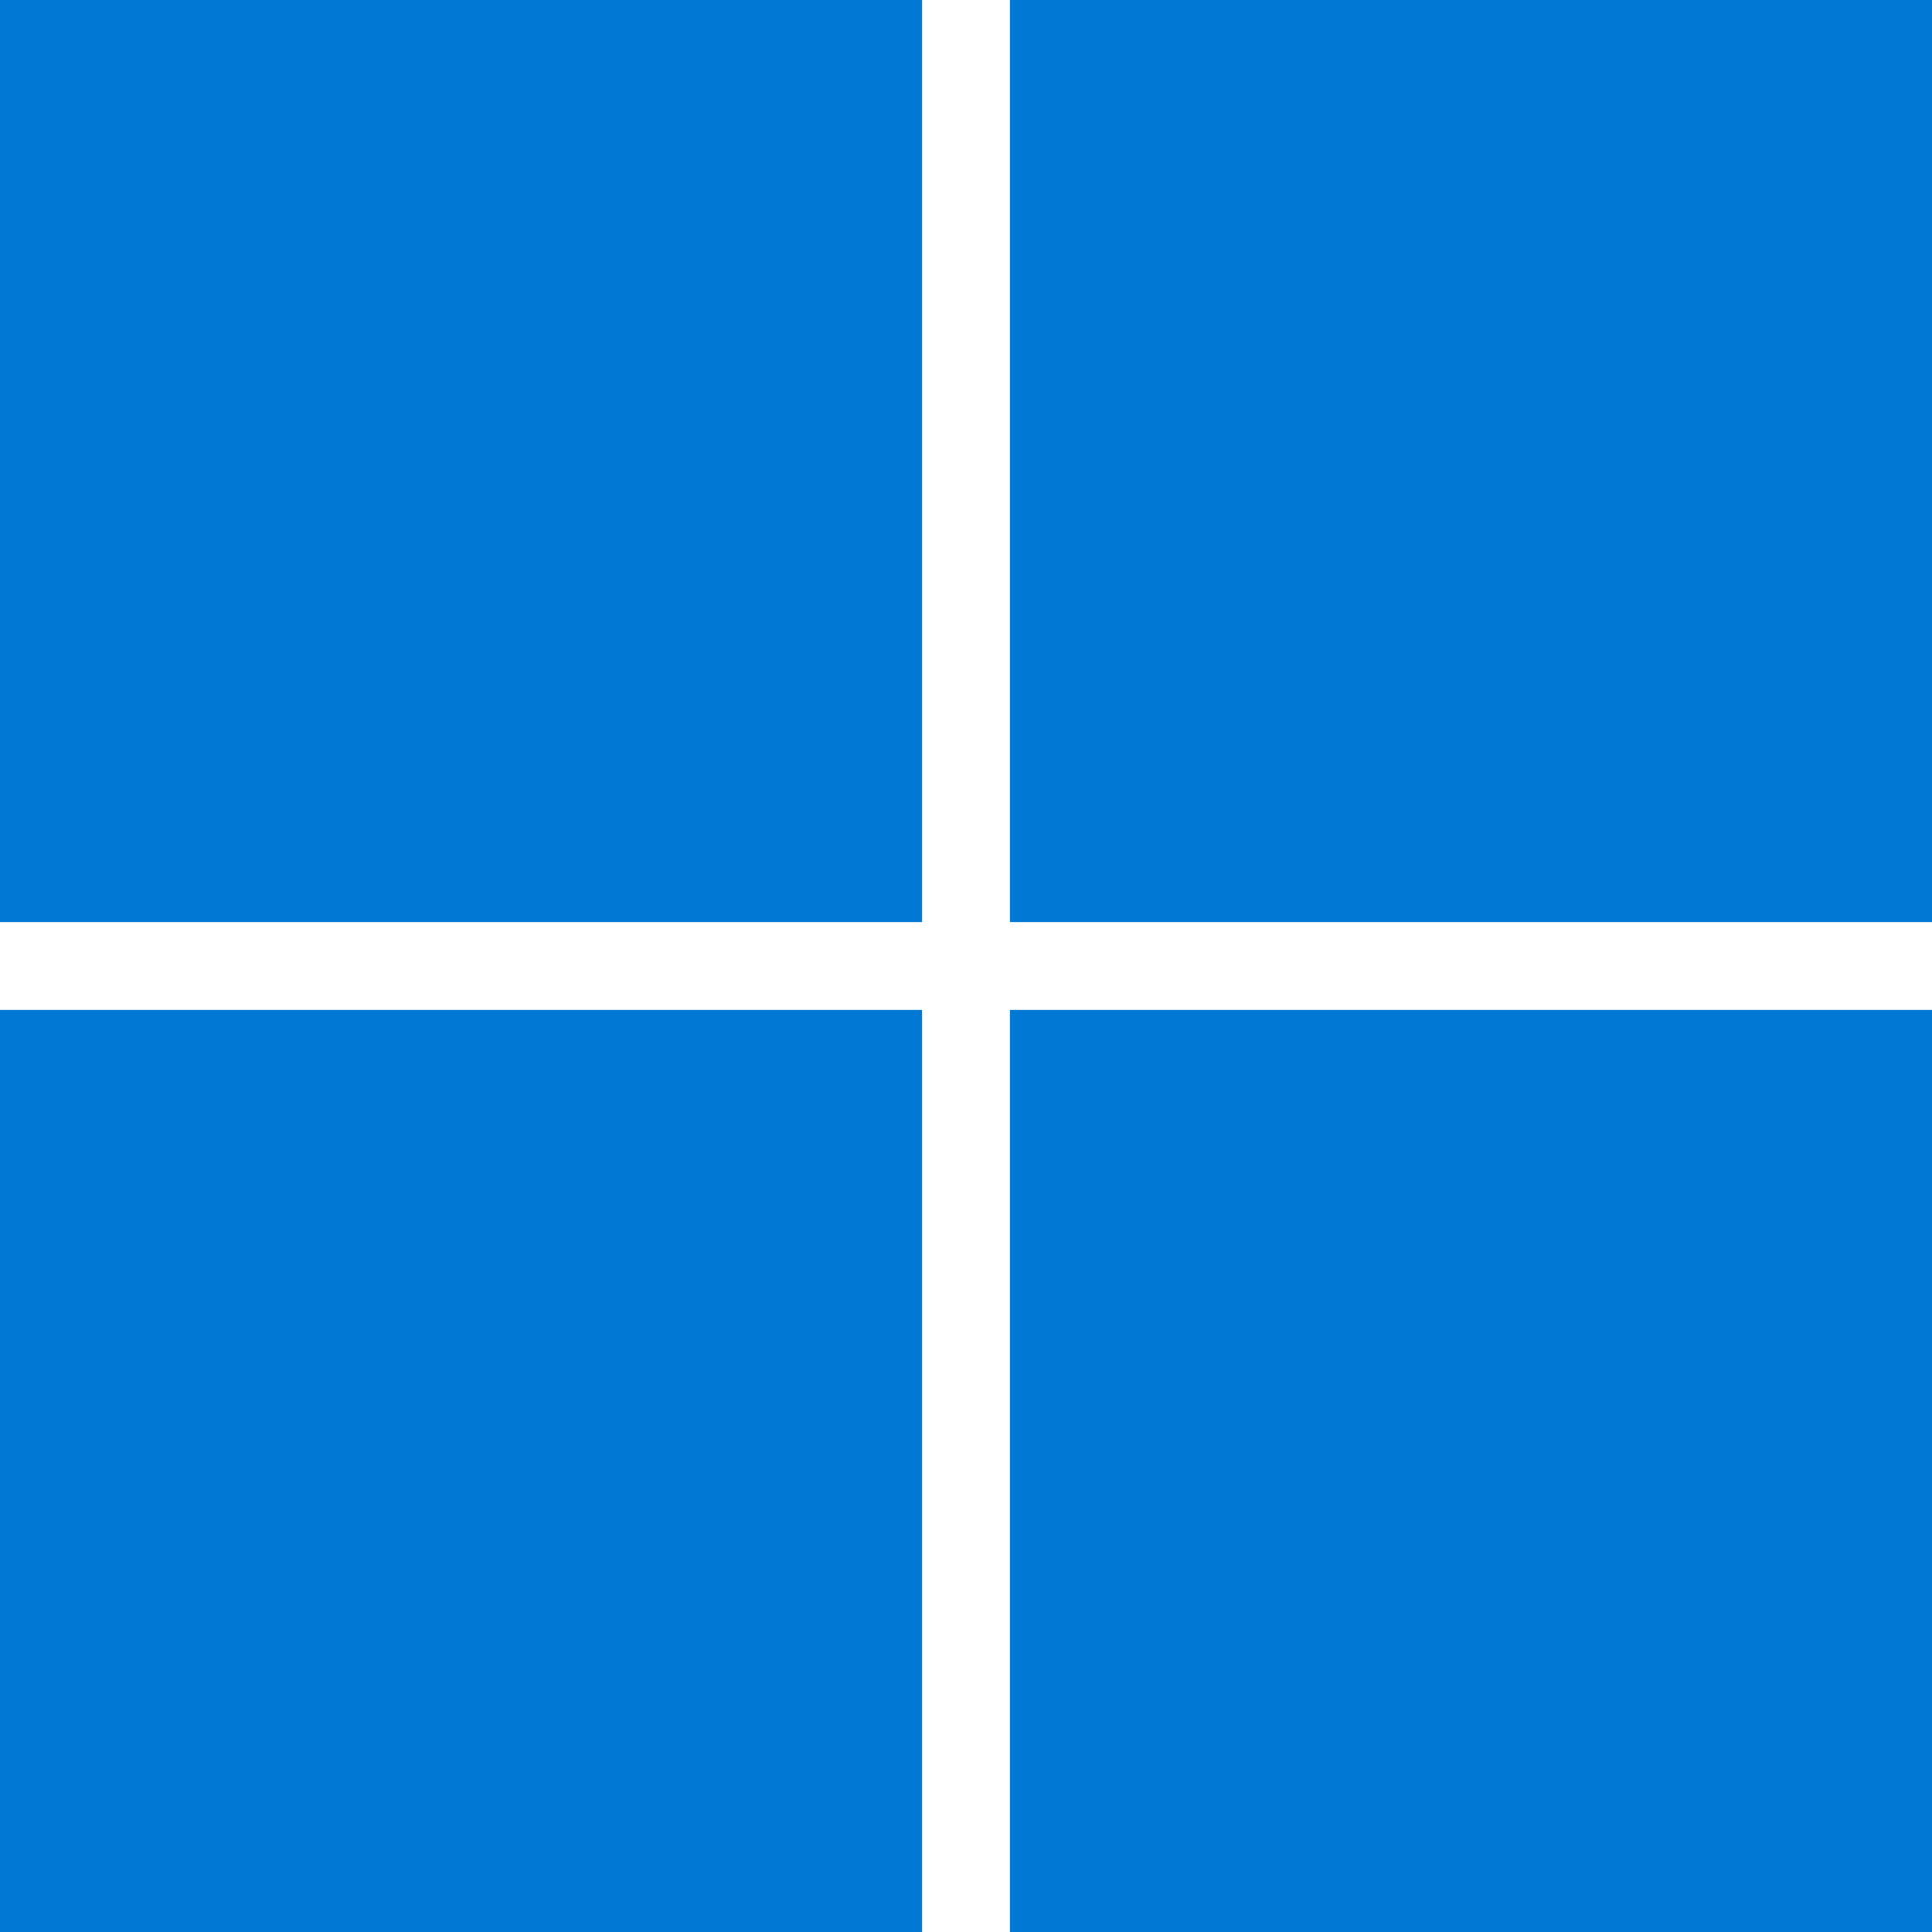
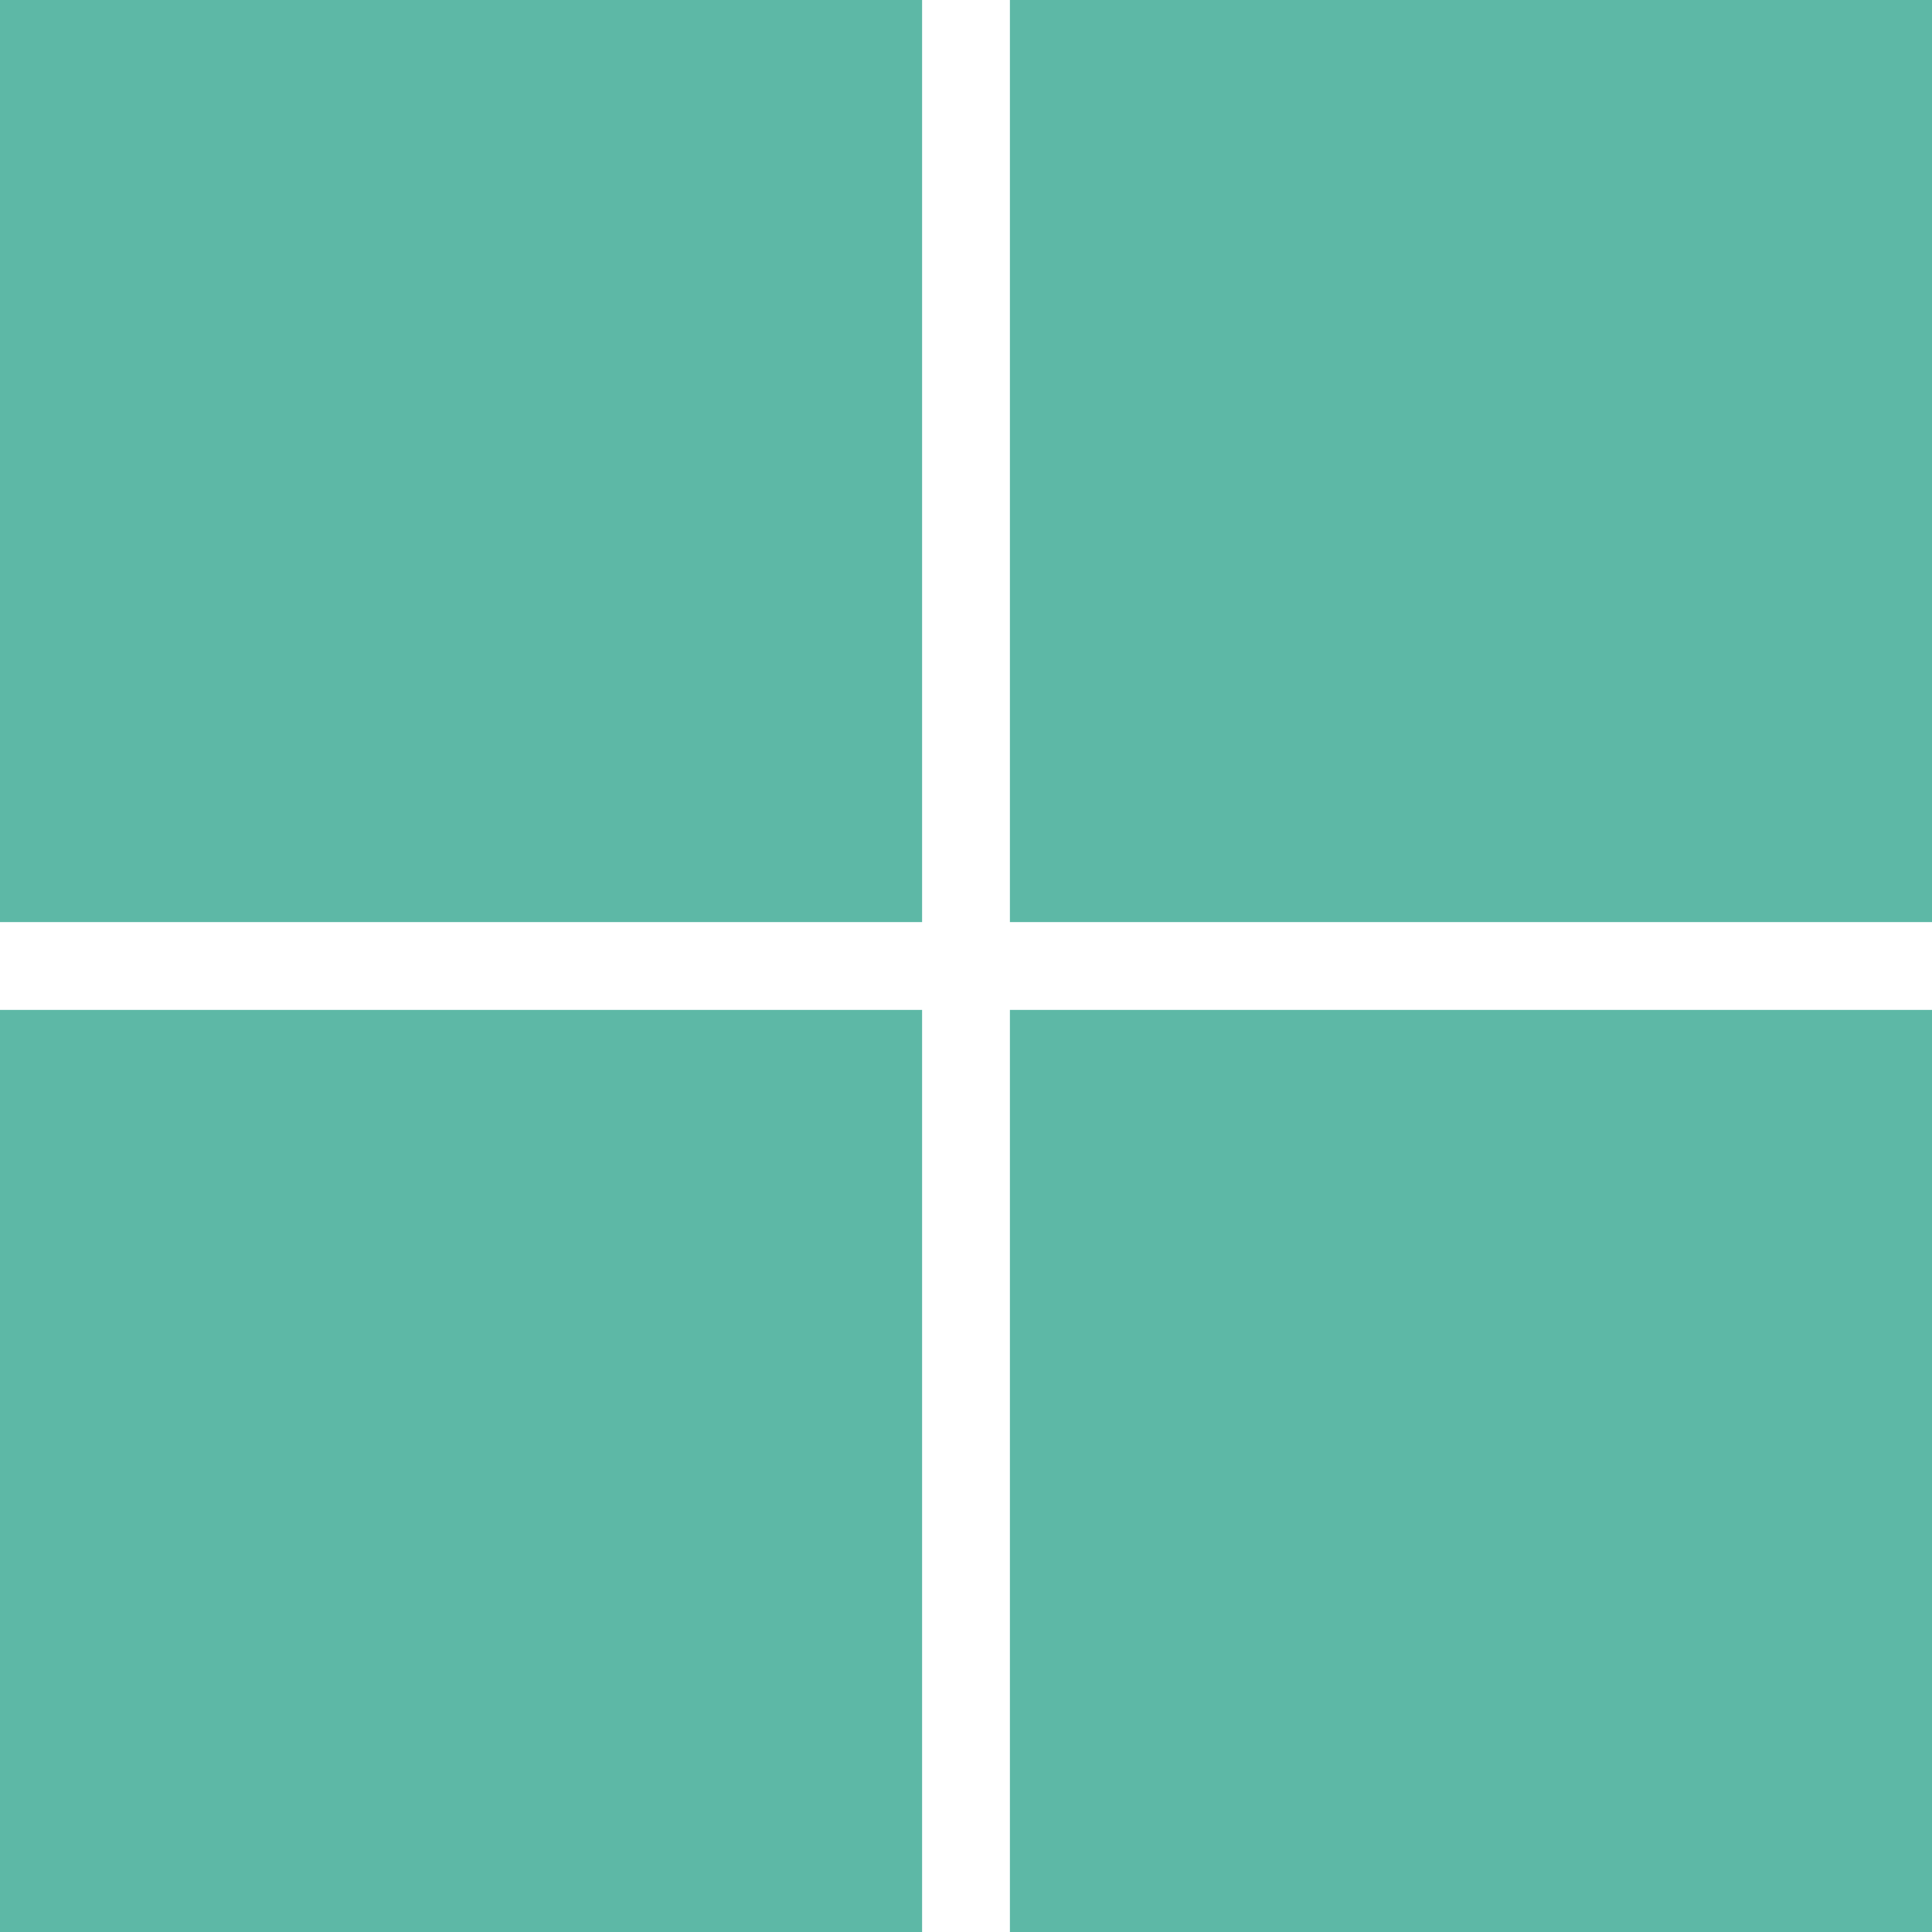
<svg xmlns="http://www.w3.org/2000/svg" viewBox="0 0 88 88" width="88" height="88">
-   <rect width="42" height="42" fill="#0078d4" />
-   <rect x="46" width="42" height="42" fill="#0078d4" />
-   <rect y="46" width="42" height="42" fill="#0078d4" />
-   <rect x="46" y="46" width="42" height="42" fill="#0078d4" />
+   <rect width="42" height="42" fill="#5db8a6" />
+   <rect x="46" width="42" height="42" fill="#5db8a6" />
+   <rect y="46" width="42" height="42" fill="#5db8a6" />
+   <rect x="46" y="46" width="42" height="42" fill="#5db8a6" />
</svg>
